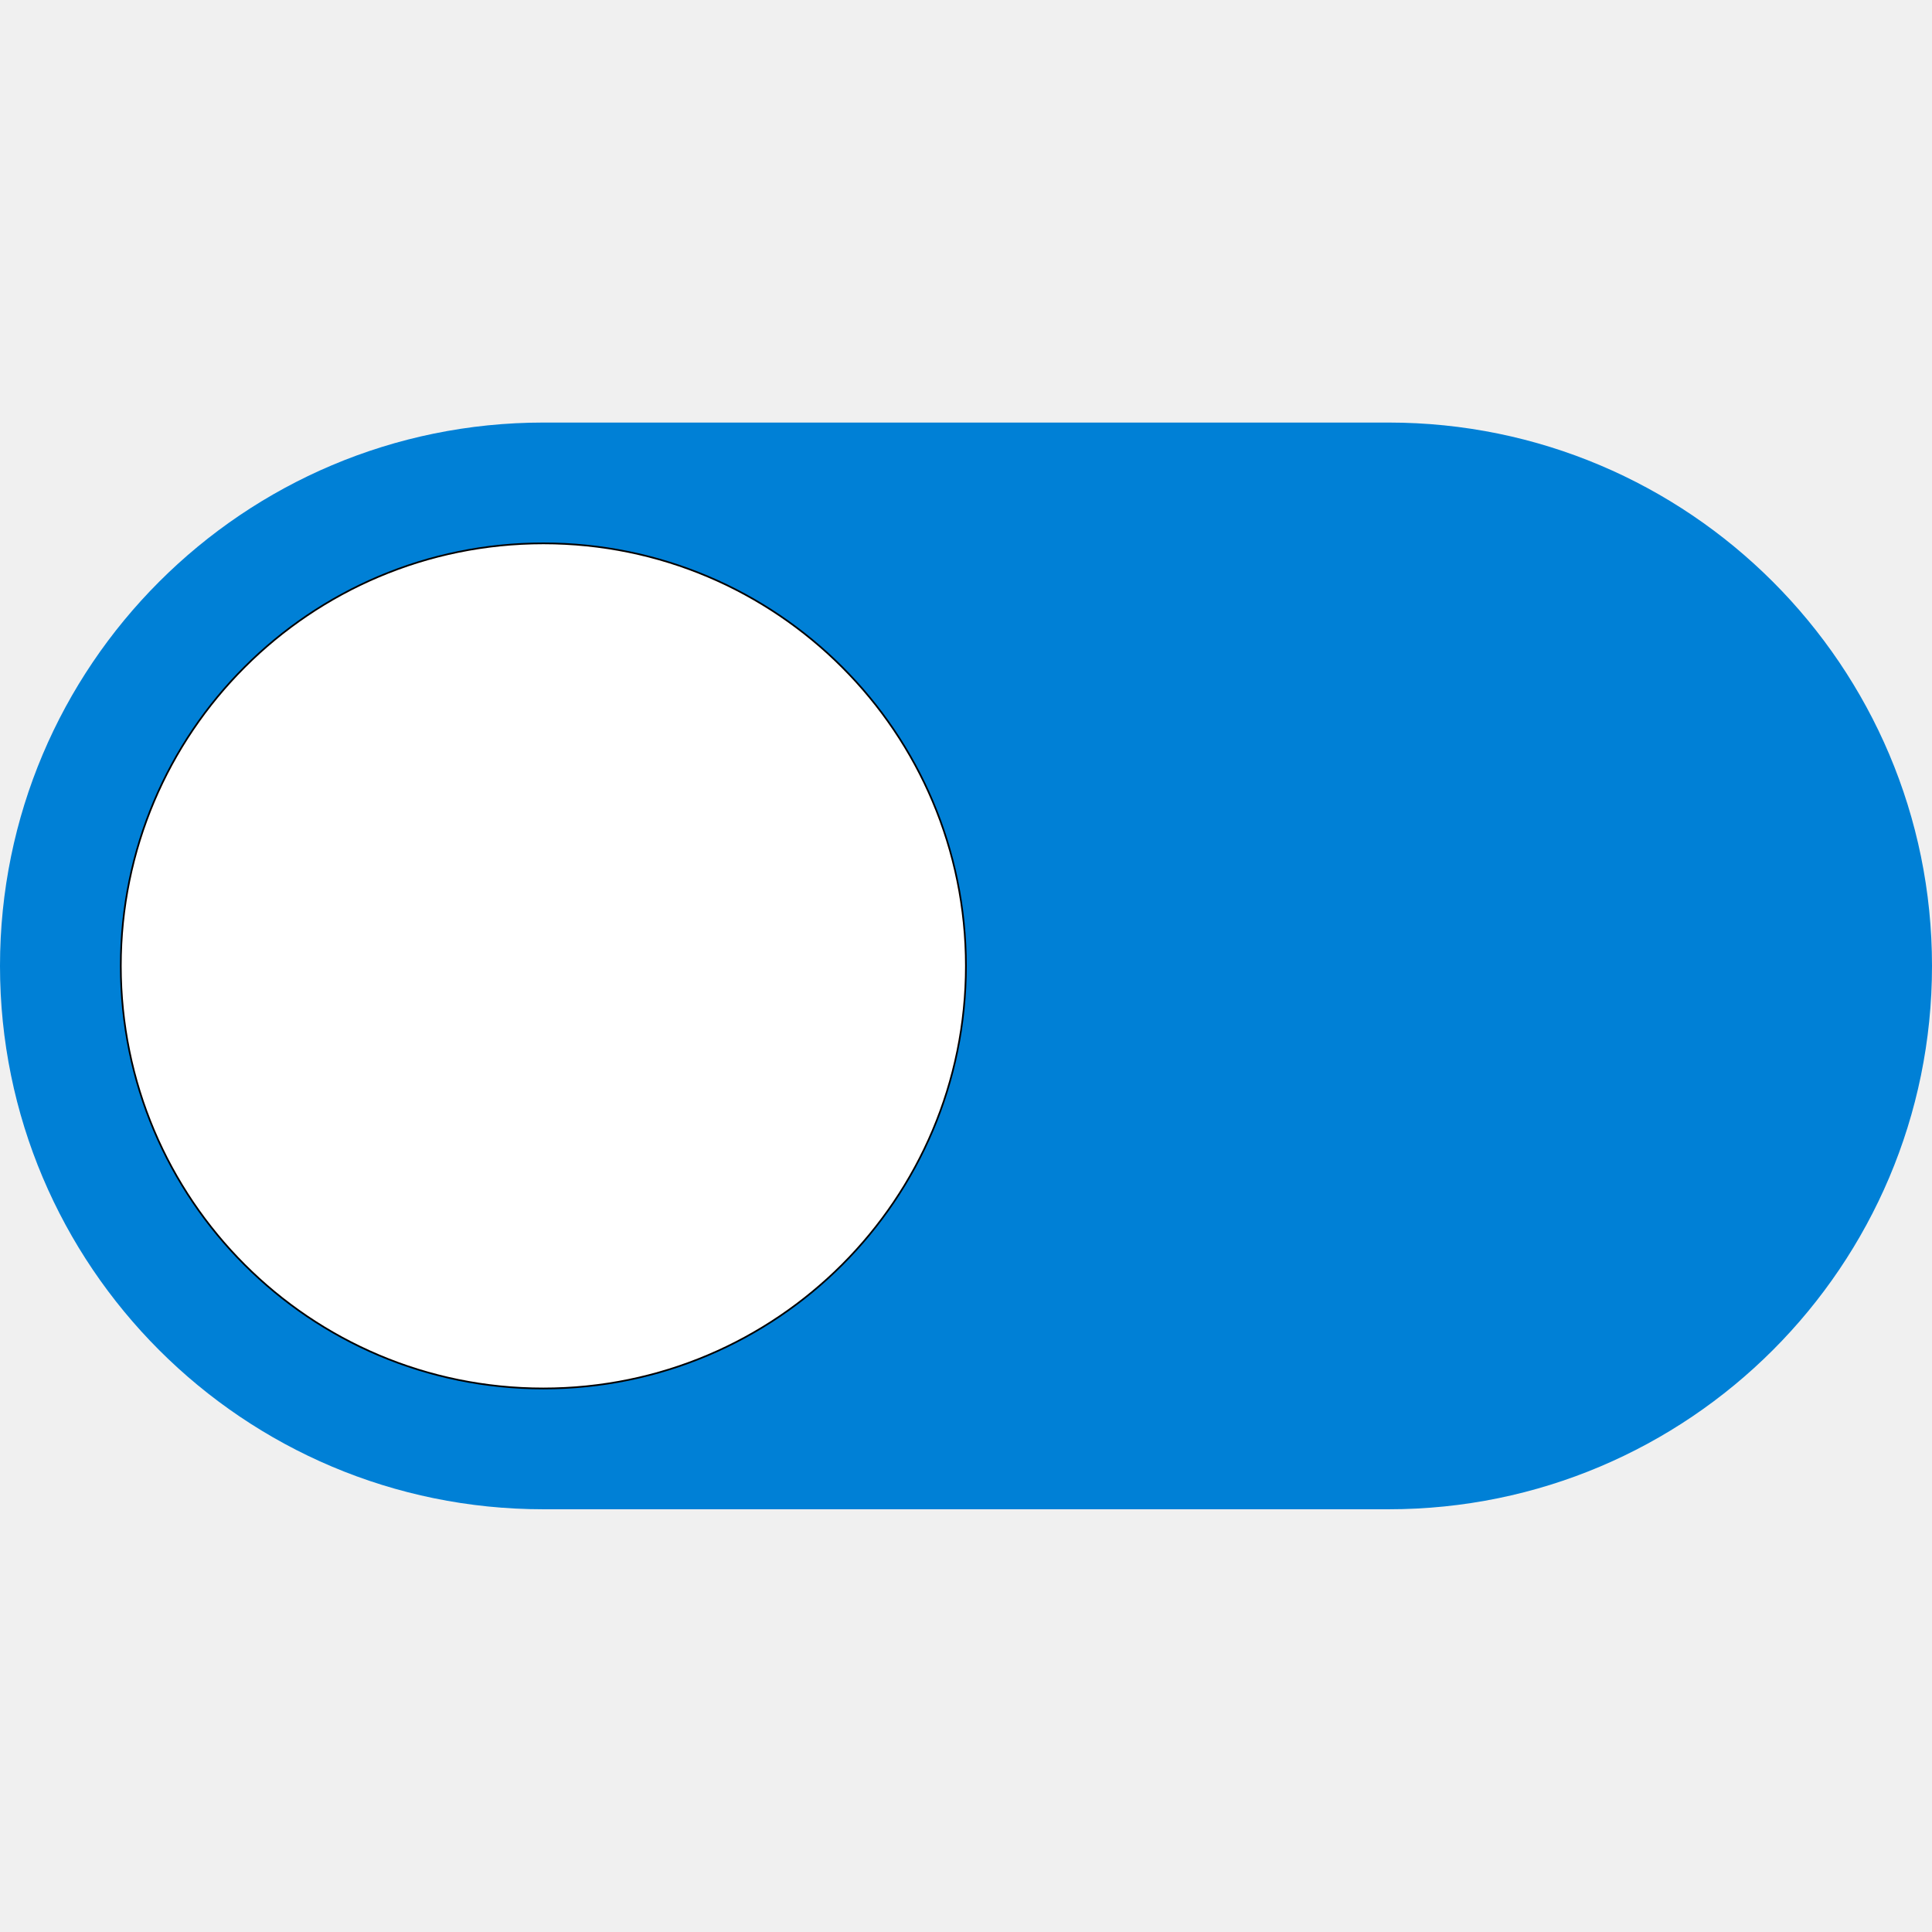
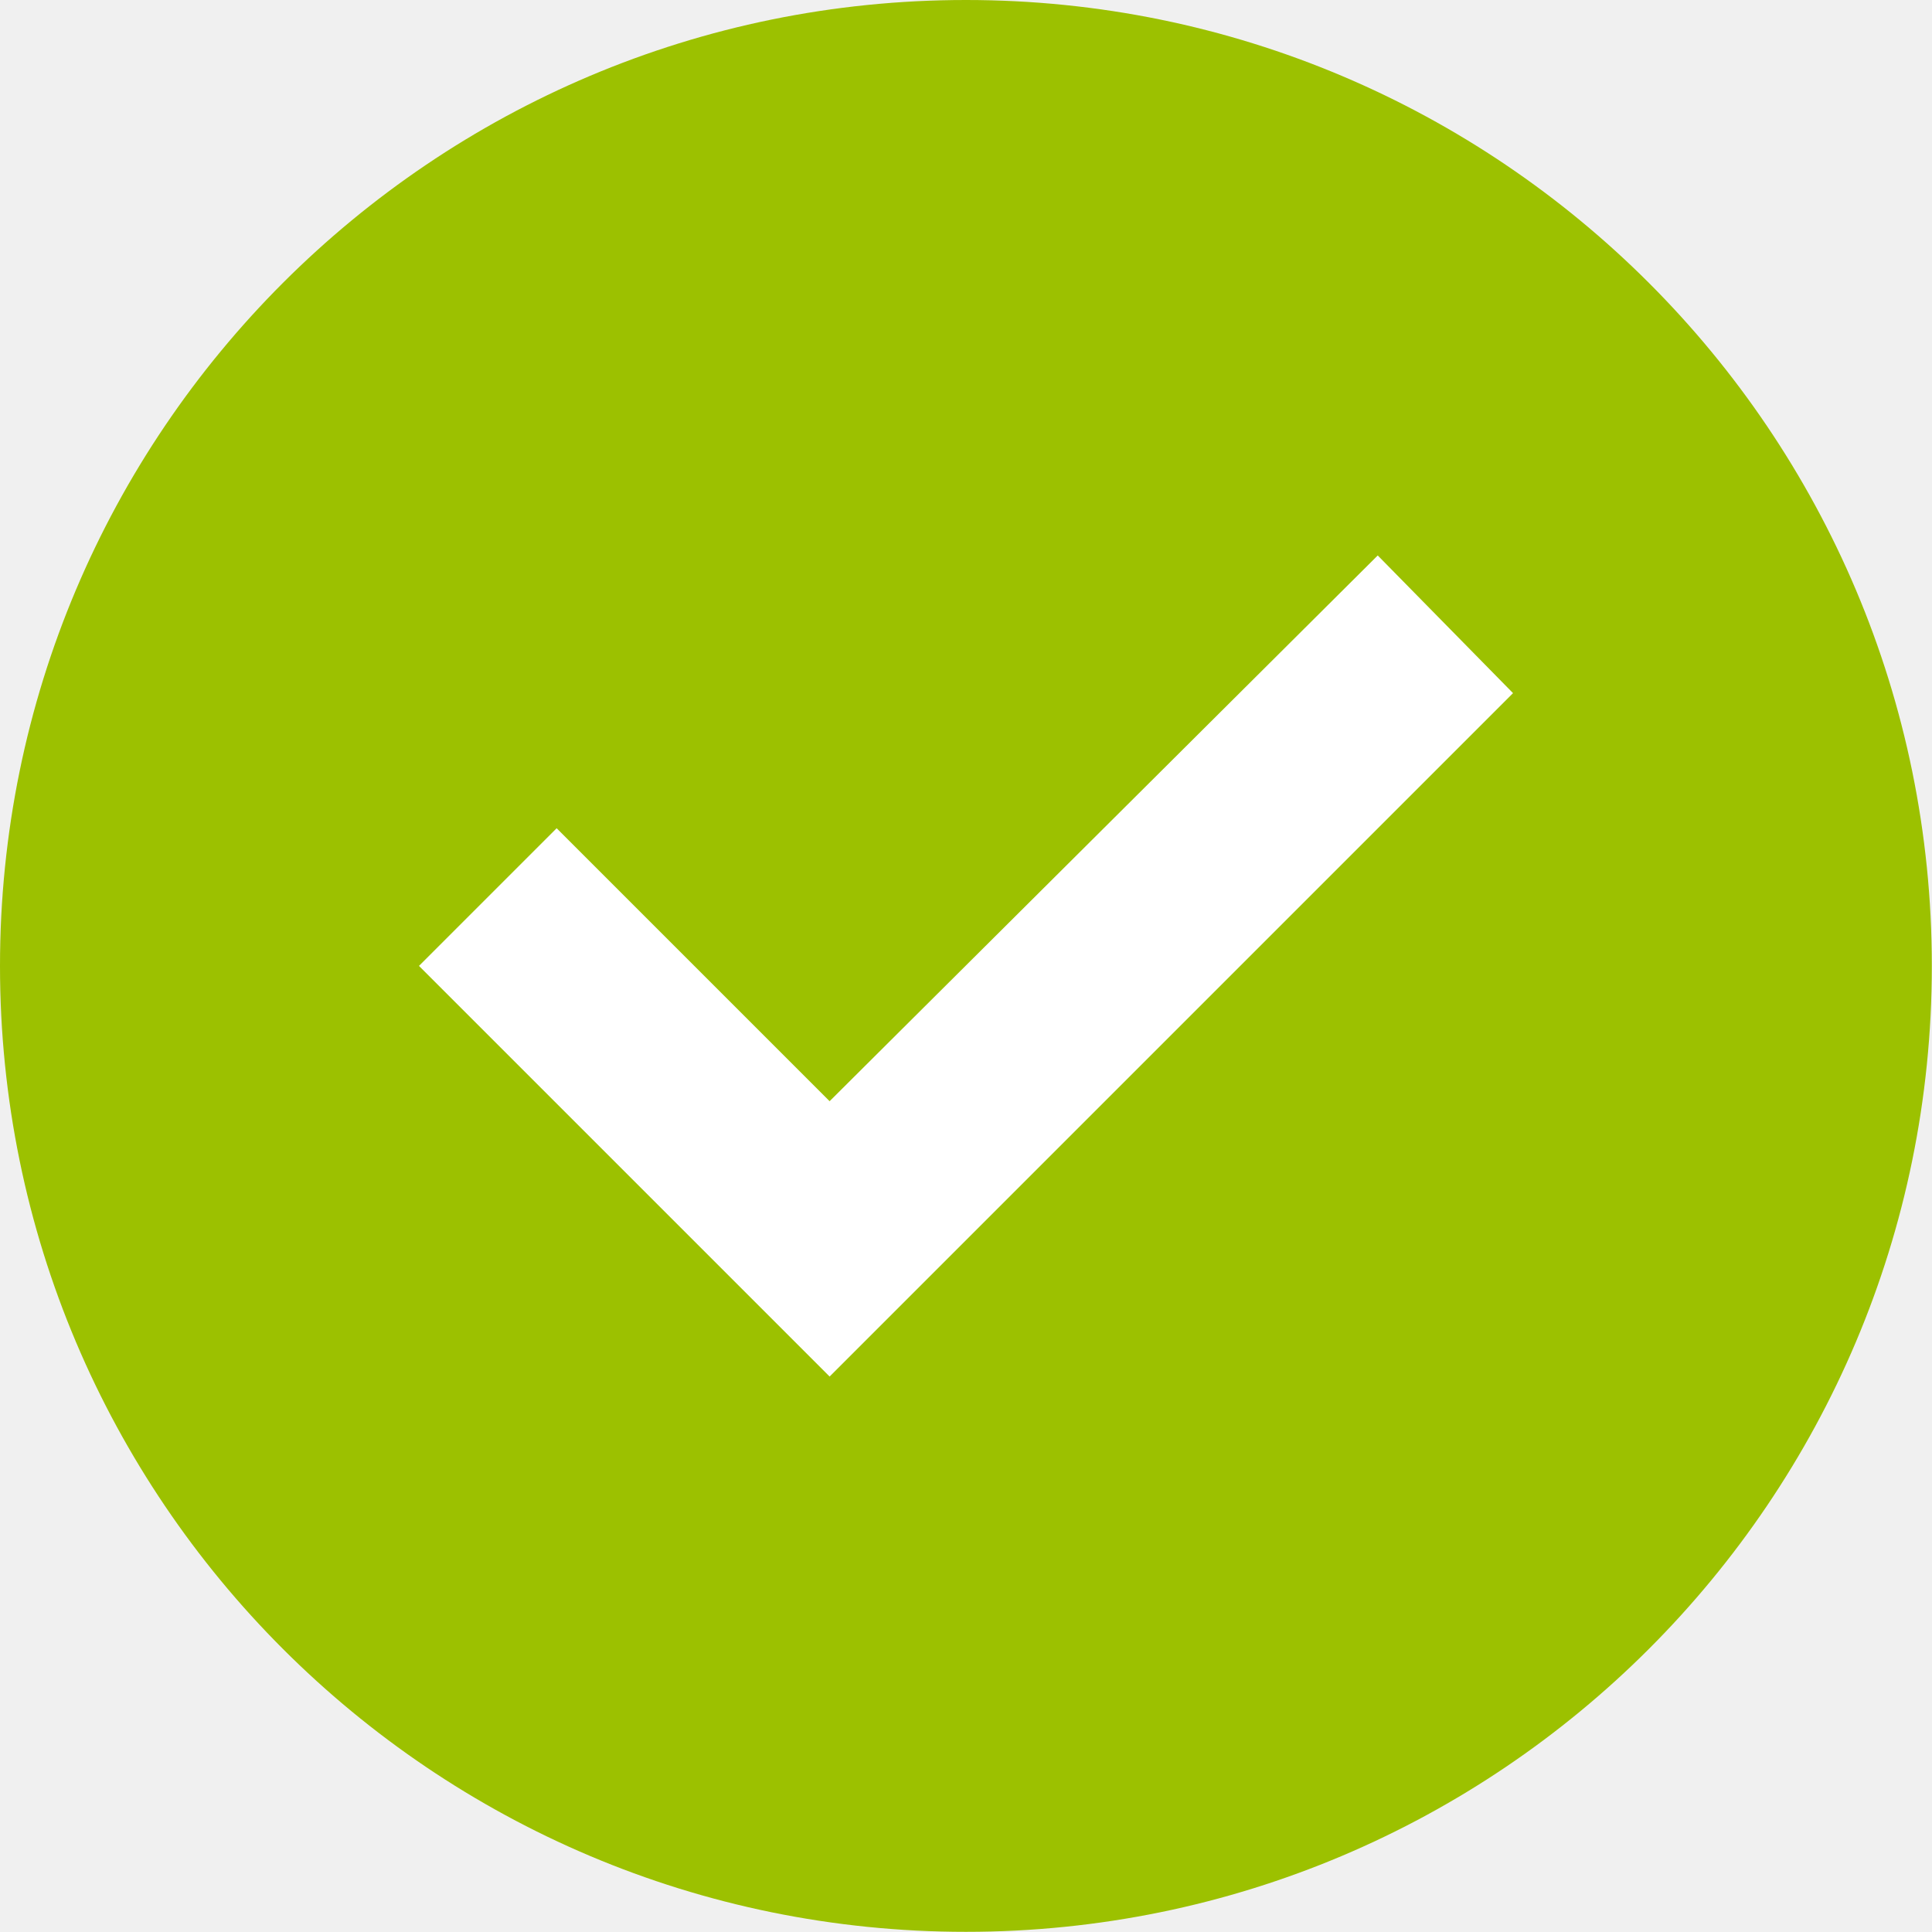
<svg xmlns="http://www.w3.org/2000/svg" version="1.1" id="Ebene_1" x="0px" y="0px" viewBox="0 0 1133.9 1133.9" enable-background="new 0 0 1133.9 1133.9" xml:space="preserve">
-   <path fill="#0080D6" d="M815,248H318.9C142.8,248,0,390.8,0,566.9s142.8,318.9,318.9,318.9H815c176.1,0,318.9-142.8,318.9-318.9  S991.1,248,815,248z" />
-   <circle fill="#FFFFFF" stroke="#000000" stroke-miterlimit="10" cx="318.9" cy="566.9" r="248" />
-   <circle display="none" fill="#FFFFFF" stroke="#000000" stroke-miterlimit="10" cx="815" cy="566.9" r="248" />
+   <circle fill="#9CC100" cx="566.9" cy="566.9" r="566.9" />
+   <polygon fill="#FFFFFF" points="326.7,486.1 245.9,566.9 486.9,807.9 888,406.8 808.6,326 486.9,646.3 " />
</svg>
